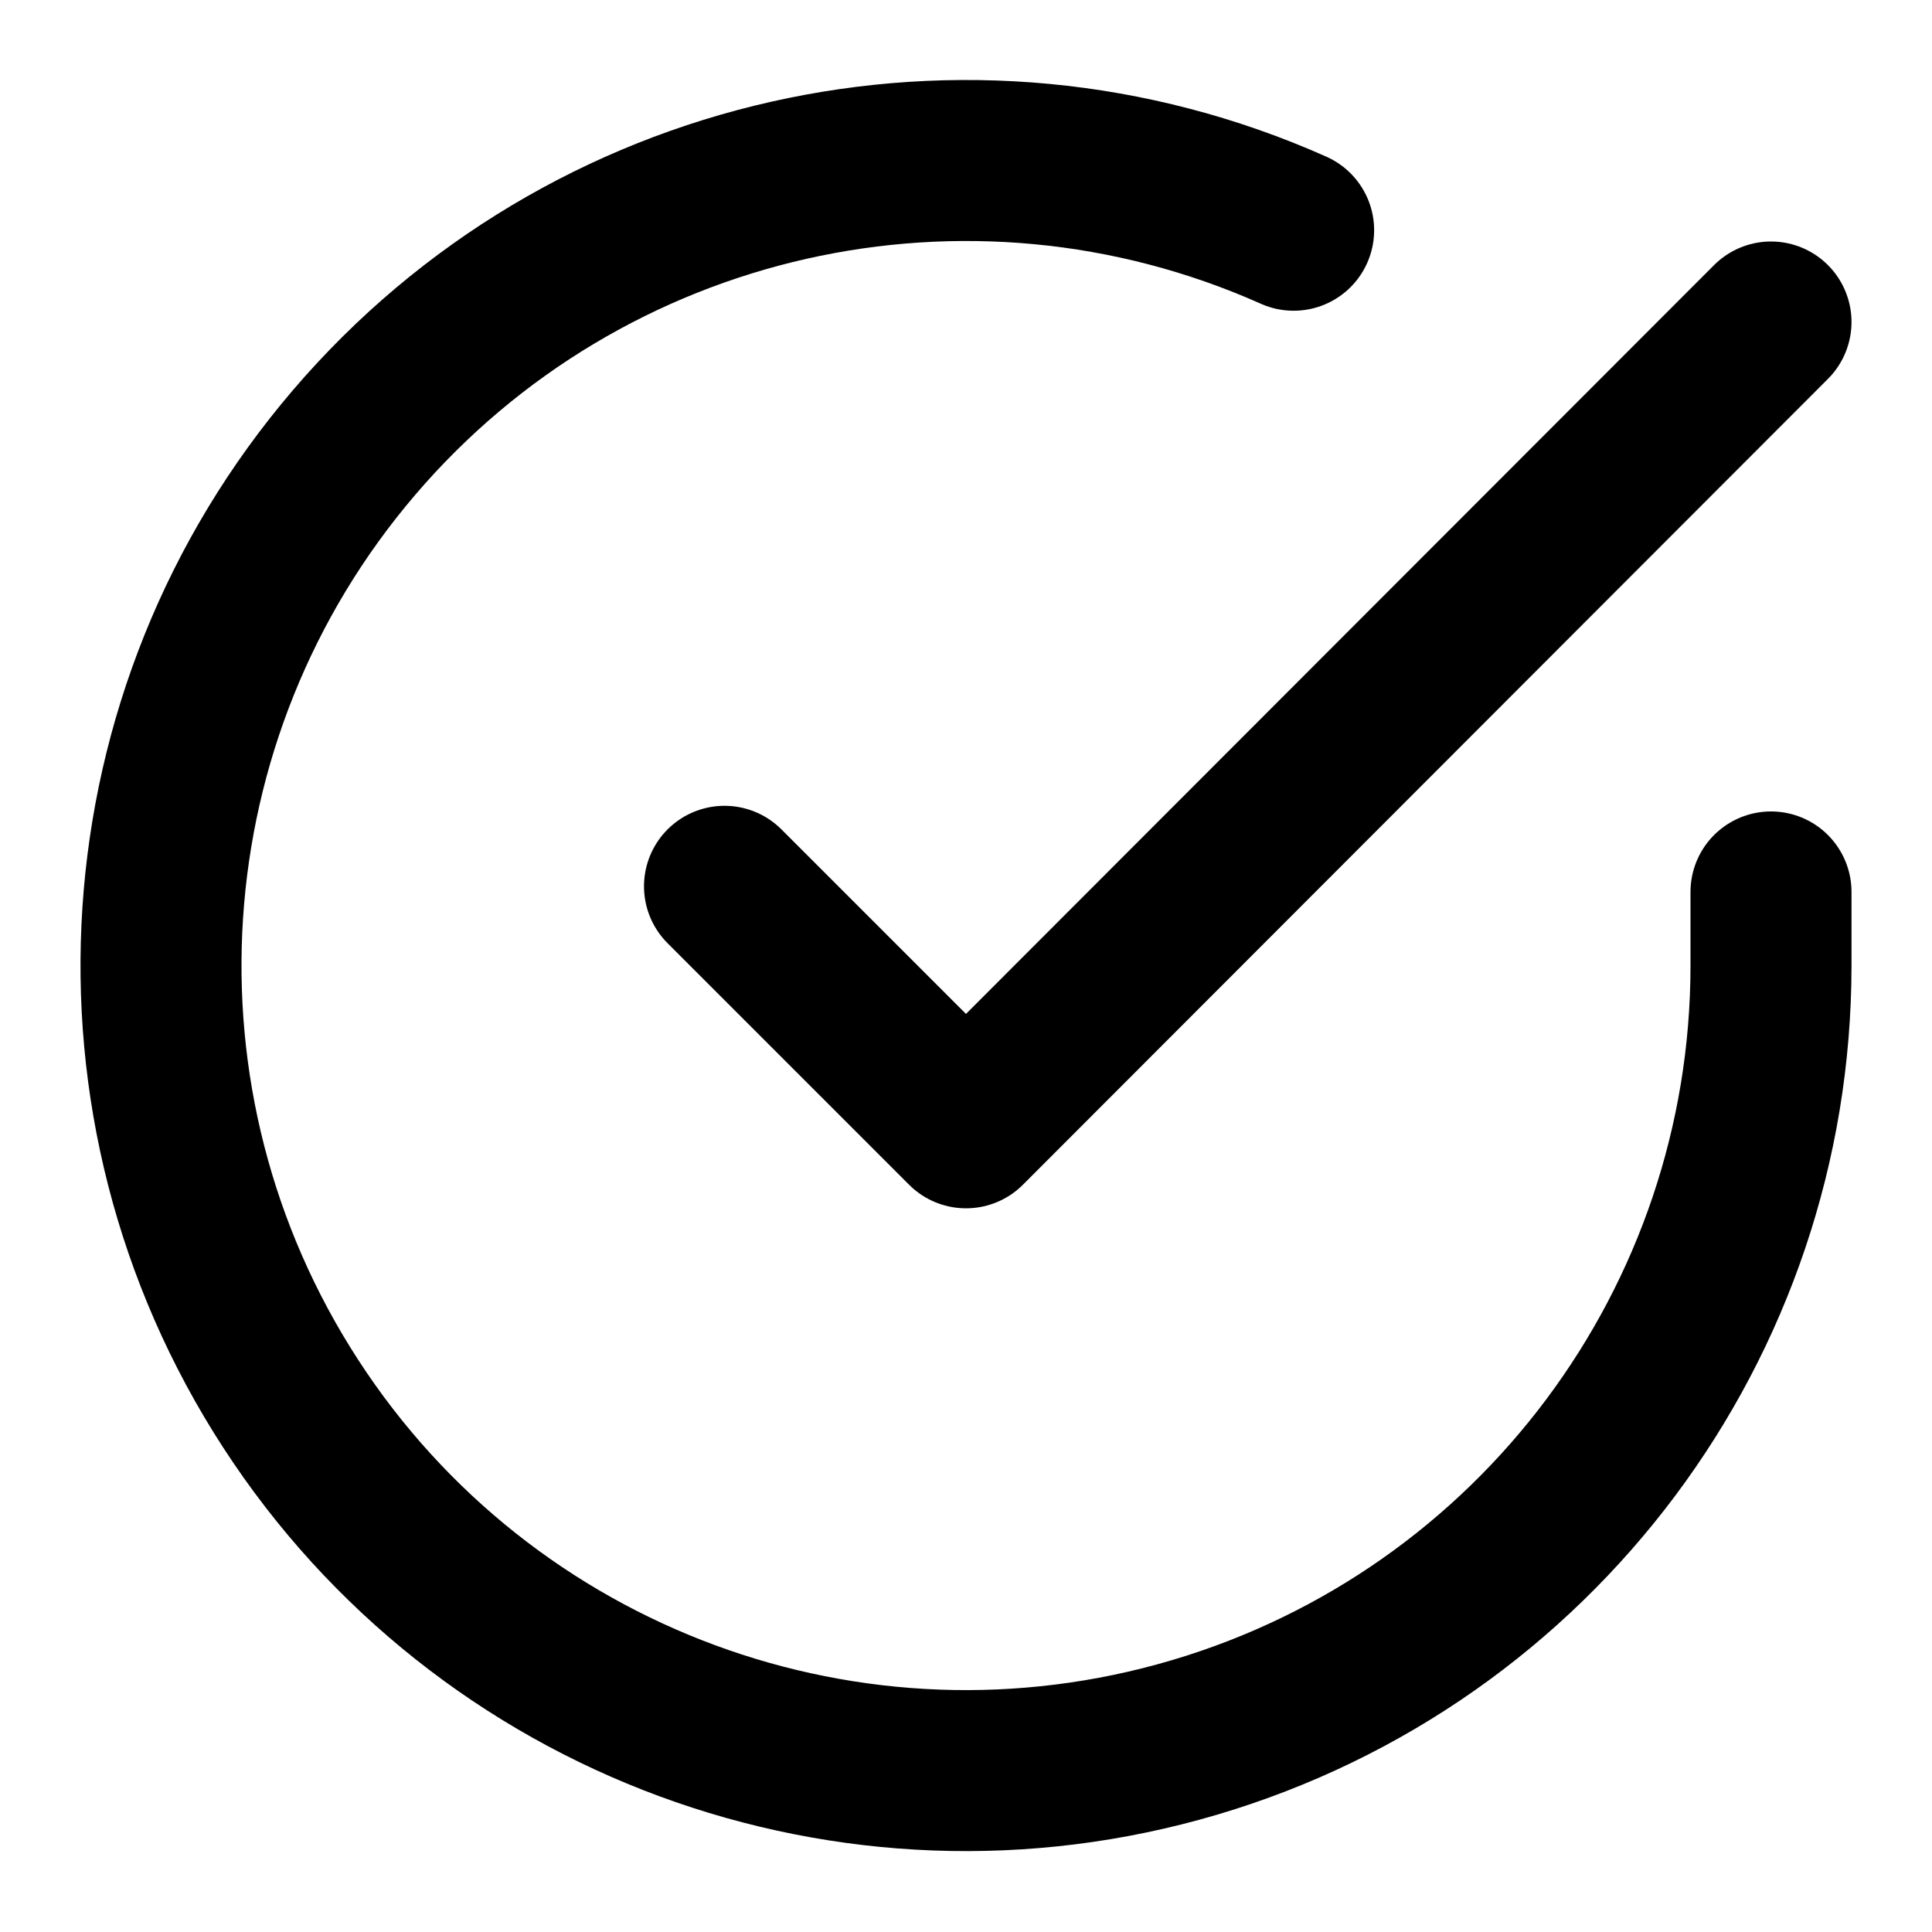
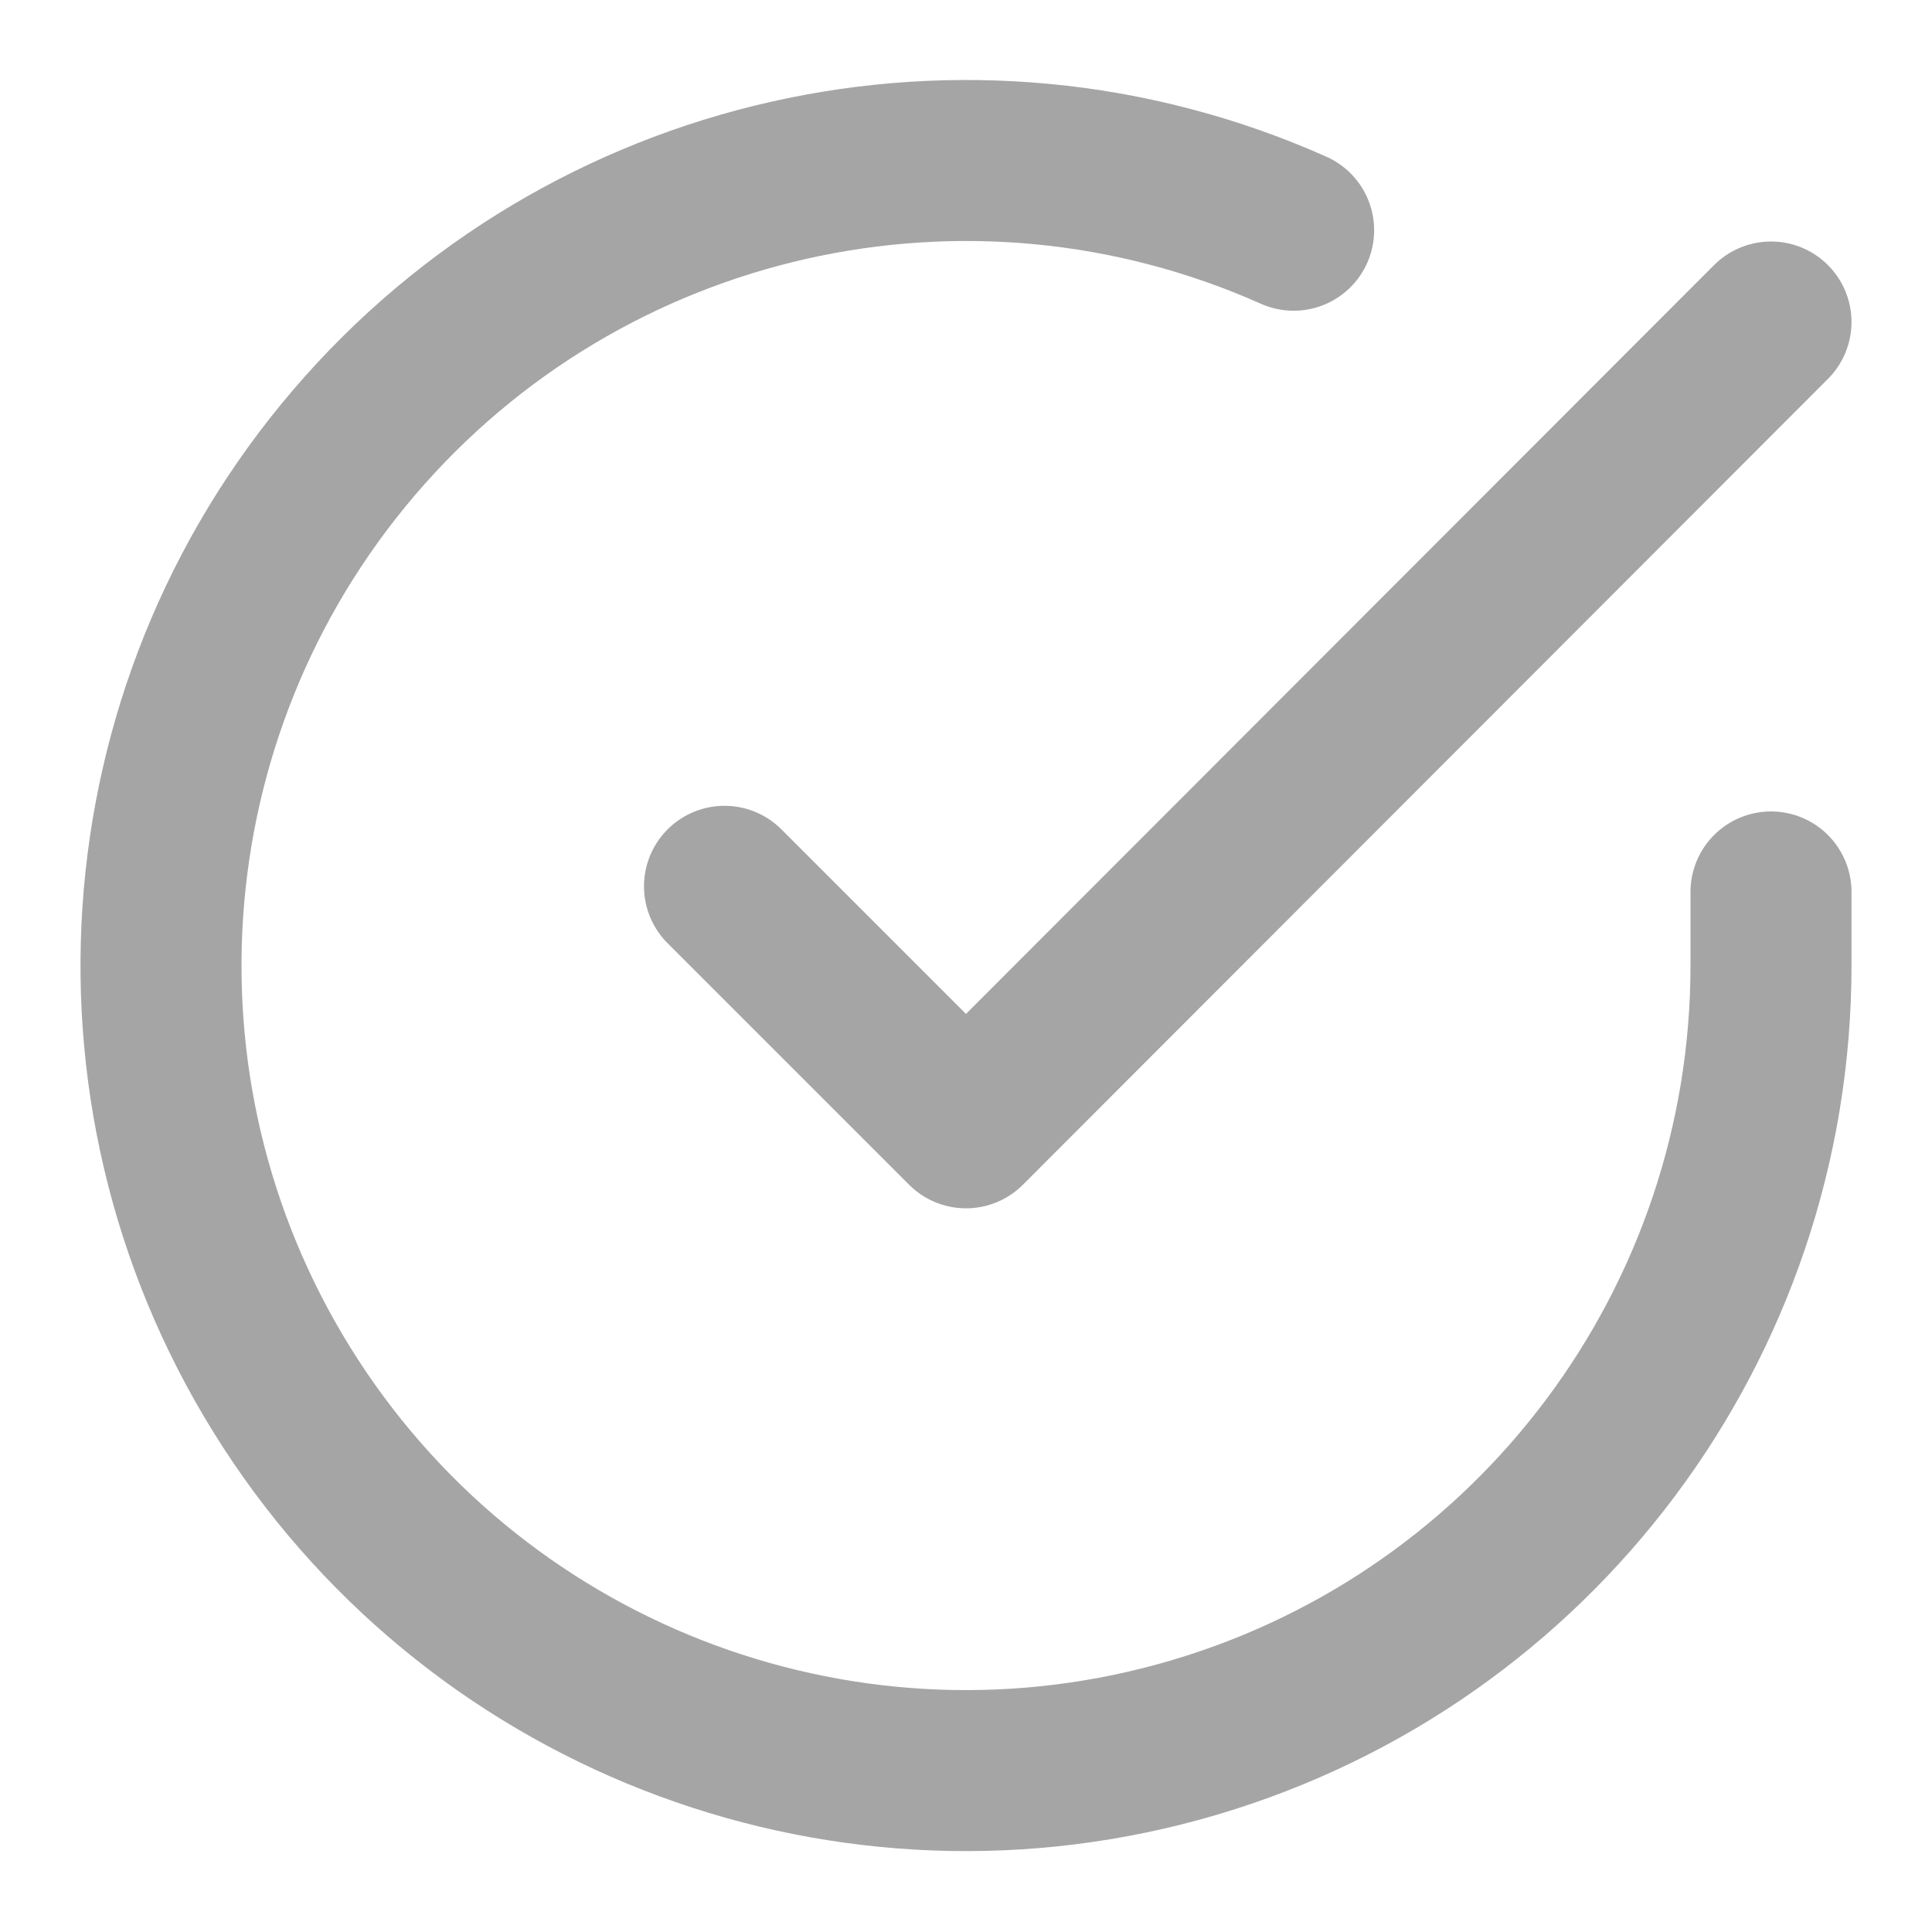
- <svg xmlns="http://www.w3.org/2000/svg" width="24" height="24" viewBox="0 0 24 24" fill="none" stroke="currentColor" stroke-width="2" stroke-linecap="round" stroke-linejoin="round" class="feather feather-check-circle">
+ <svg xmlns="http://www.w3.org/2000/svg" width="24" height="24" viewBox="0 0 24 24" fill="none" stroke="#a5a5a5" stroke-width="2" stroke-linecap="round" stroke-linejoin="round" class="feather feather-check-circle">
  <path d="M22 11.08V12a10 10 0 1 1-5.93-9.14" />
  <polyline points="22 4 12 14.01 9 11.01" />
</svg>
